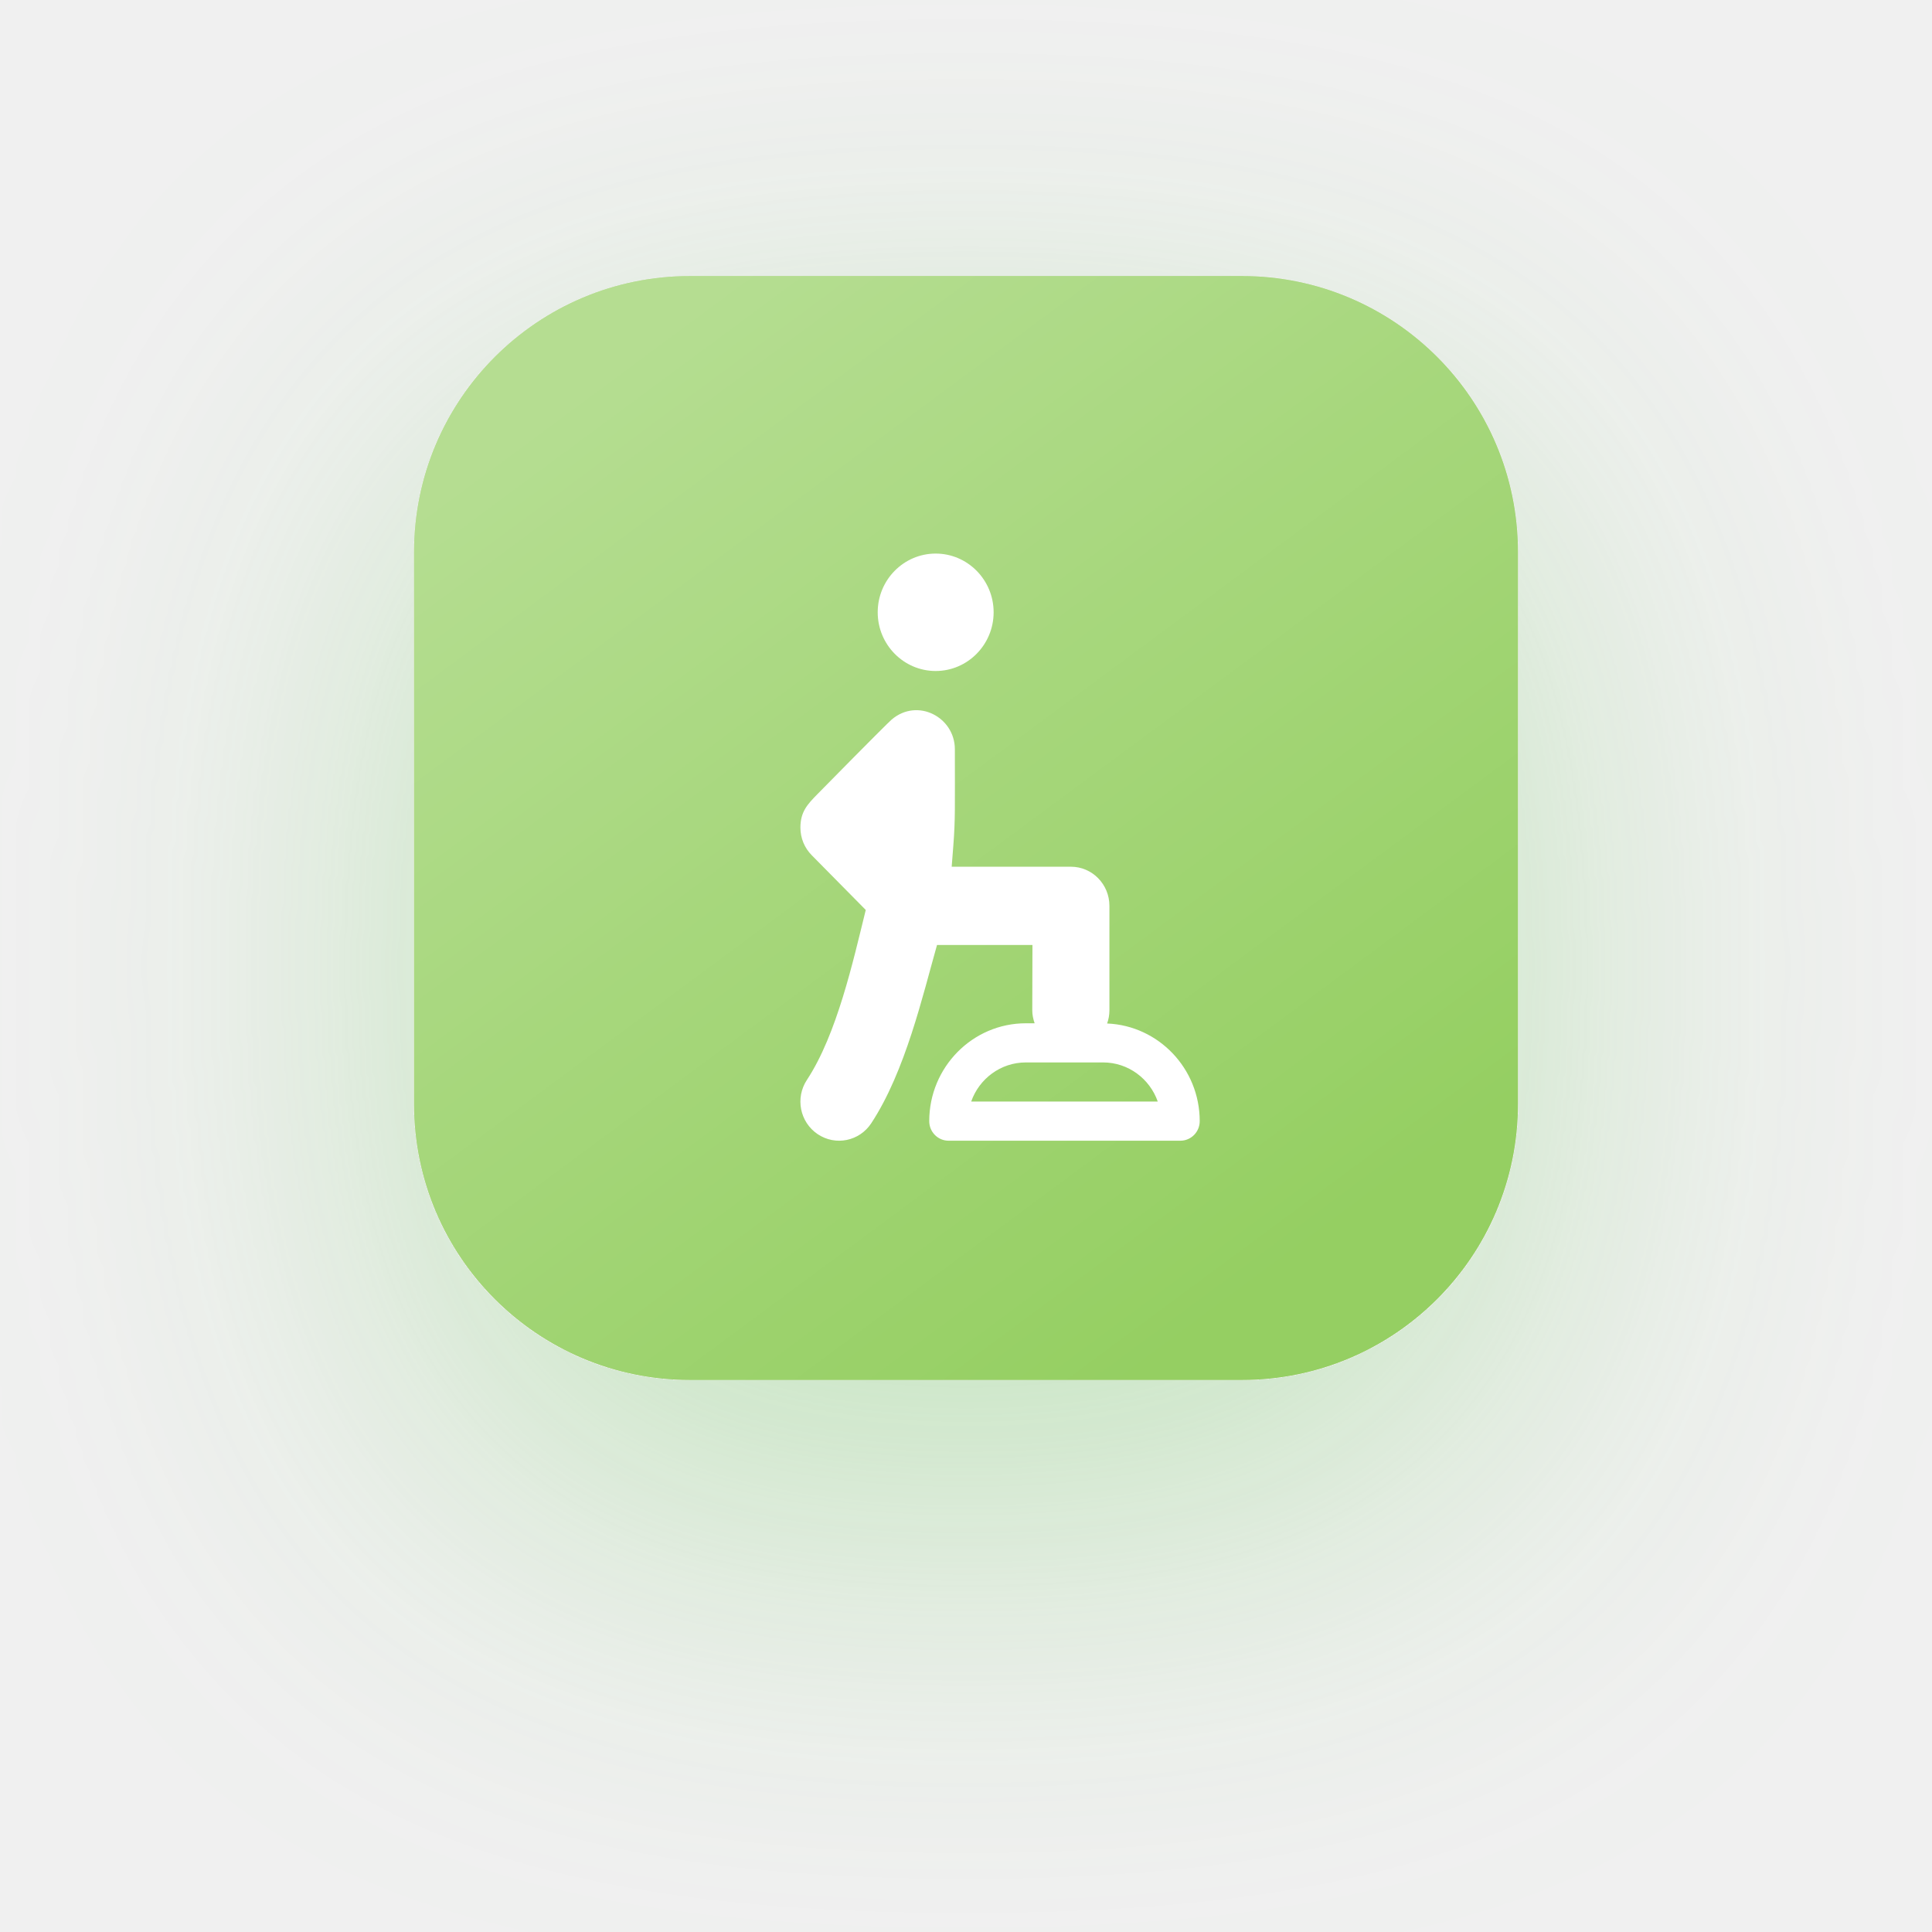
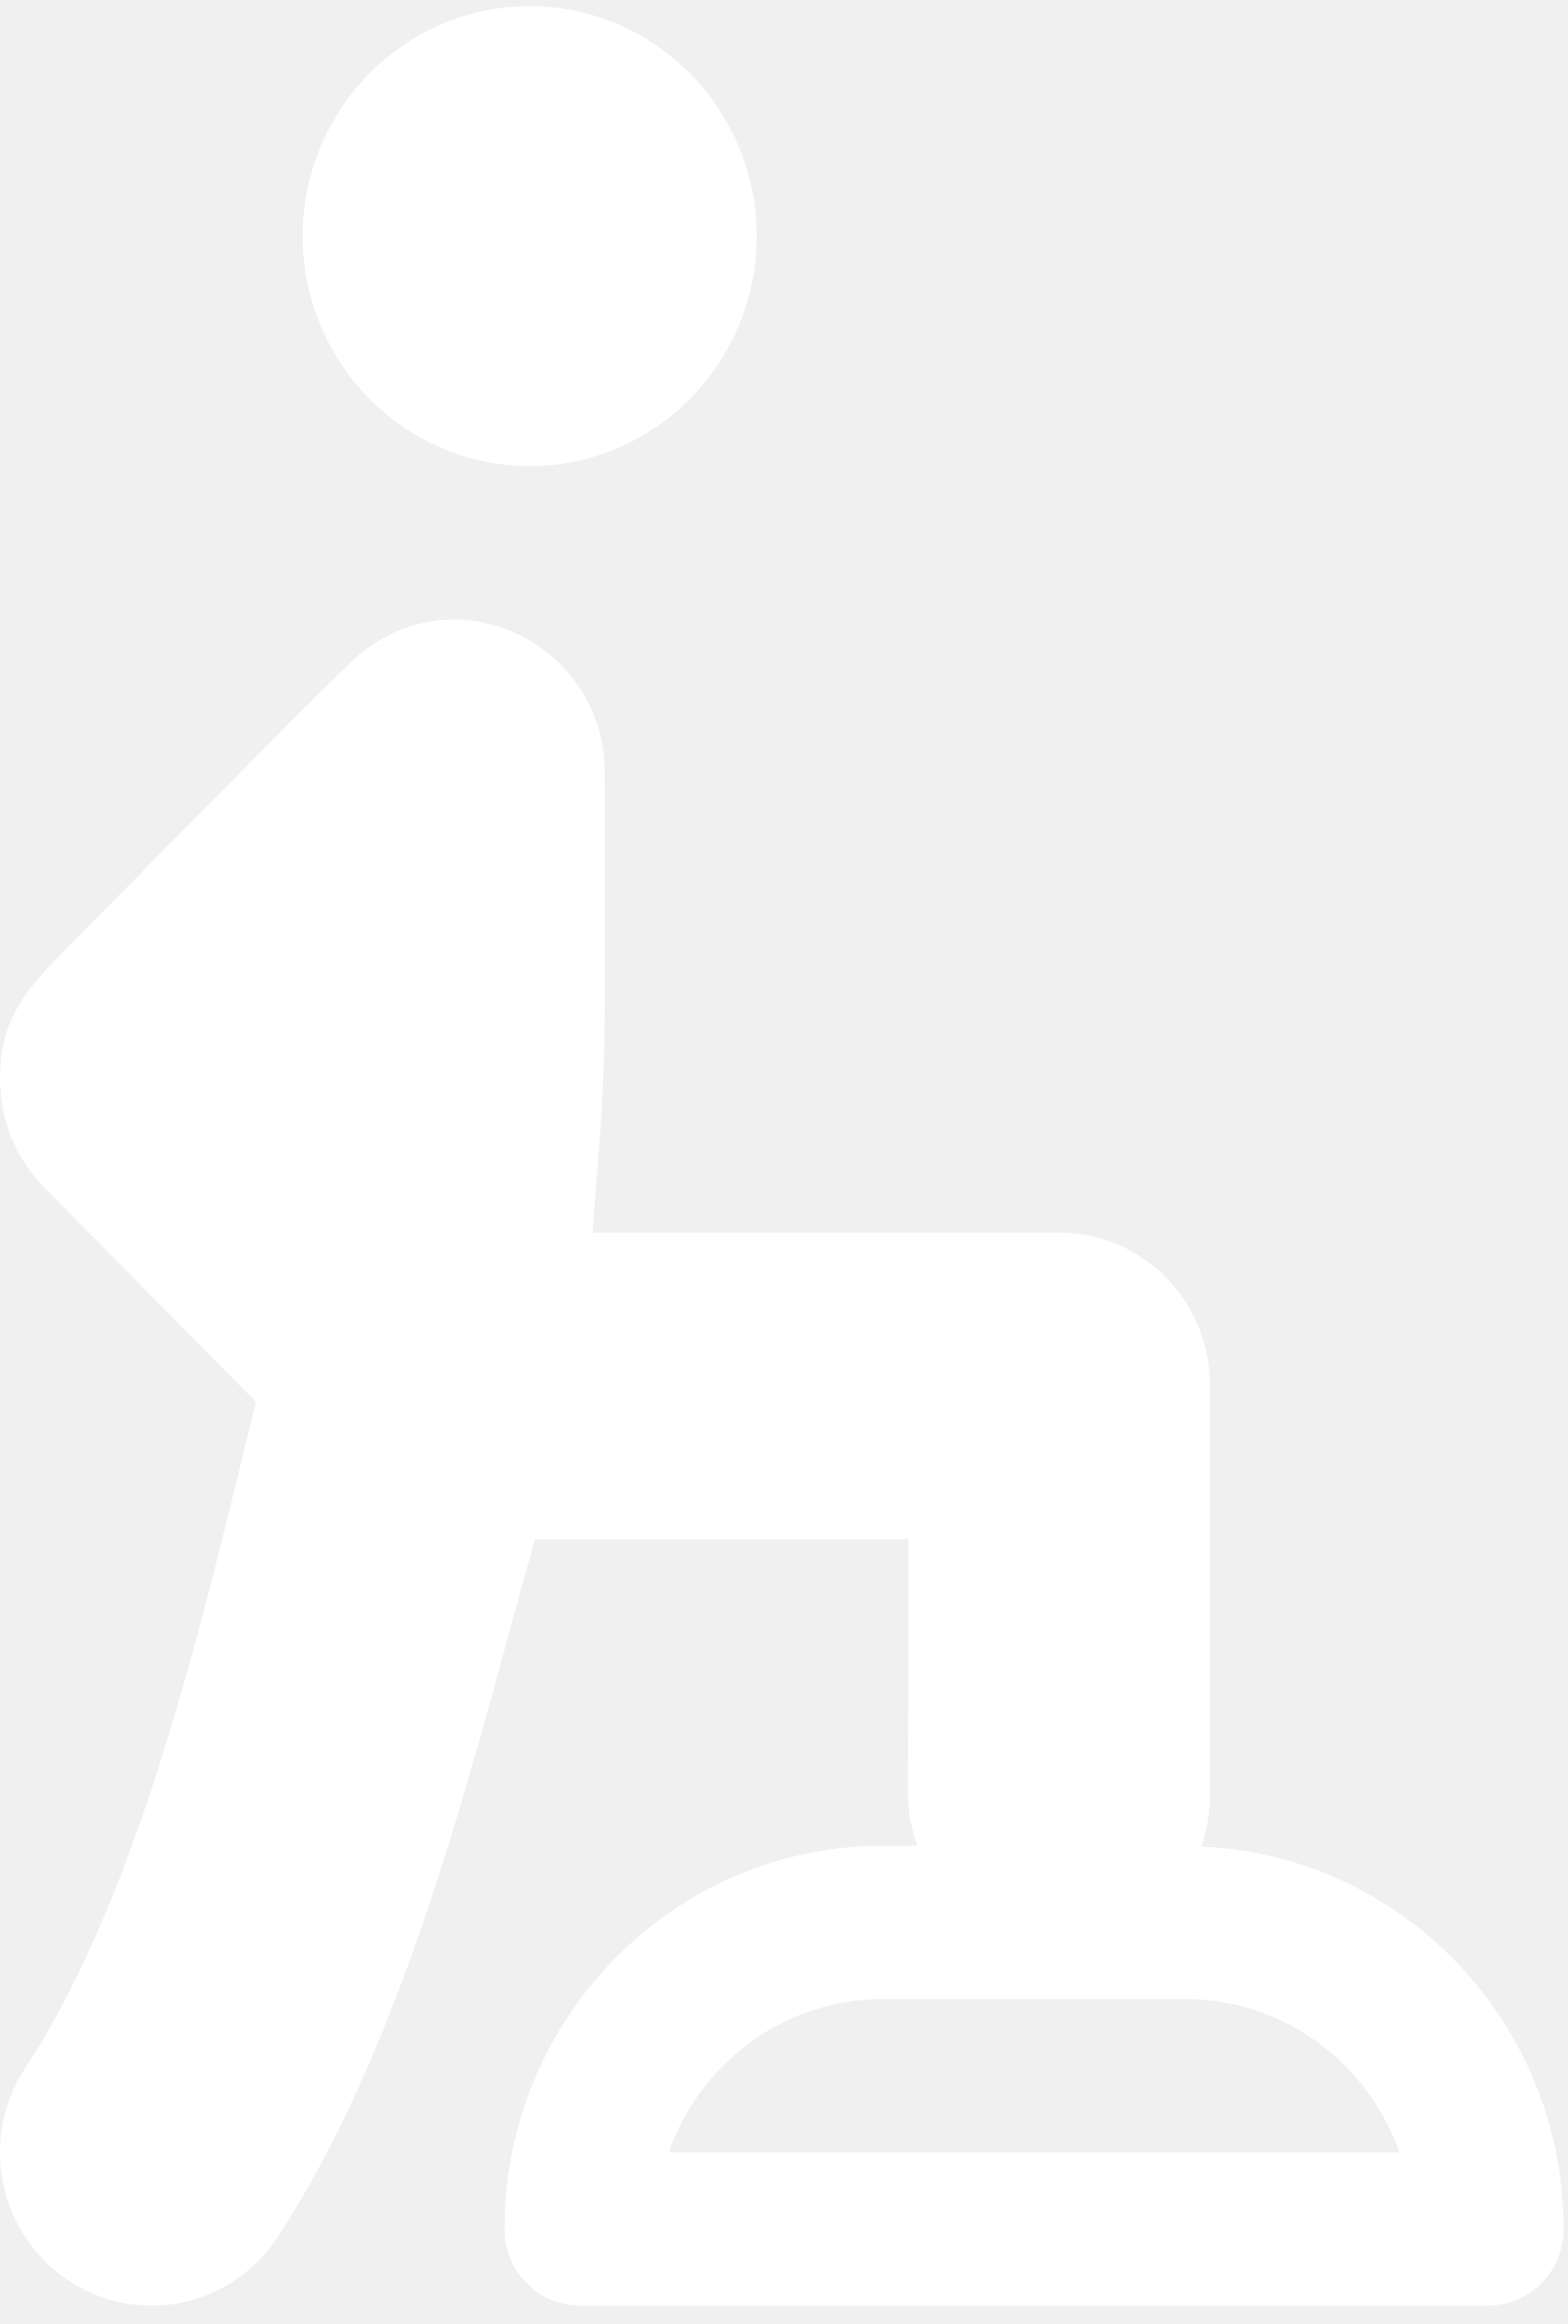
- <svg xmlns="http://www.w3.org/2000/svg" width="140" height="140" viewBox="0 0 140 140" fill="none">
-   <g filter="url(#filter0_d_191_15)">
-     <rect x="30" y="20" width="80" height="80" rx="20" fill="#95CF62" />
-     <rect x="30" y="20" width="80" height="80" rx="20" fill="url(#paint0_linear_191_15)" fill-opacity="0.3" />
-     <path d="M67.802 40.114C65.486 40.114 63.602 42.023 63.602 44.369C63.602 46.715 65.486 48.623 67.802 48.623C70.118 48.623 72.002 46.715 72.002 44.369C72.002 42.023 70.118 40.114 67.802 40.114Z" fill="white" />
-     <path d="M80.226 74.166C80.334 73.865 80.393 73.544 80.393 73.206V65.642C80.393 64.078 79.146 62.806 77.602 62.806H68.963L69.082 61.276C69.231 59.336 69.193 58.514 69.193 54.296C69.193 51.967 66.485 50.542 64.609 52.146C64.416 52.315 63.326 53.389 59.233 57.548C58.51 58.283 58.001 58.827 58.001 59.97C58.001 60.727 58.293 61.439 58.823 61.975L62.736 65.939C61.822 69.641 60.65 74.945 58.474 78.251C57.61 79.56 57.962 81.314 59.248 82.183C60.548 83.057 62.28 82.694 63.133 81.397C65.611 77.632 66.866 72.115 67.9 68.478H74.815L74.802 73.206C74.802 73.539 74.87 73.854 74.974 74.151H74.336C70.476 74.151 67.336 77.332 67.336 81.242C67.336 82.026 67.963 82.66 68.736 82.66H85.536C86.308 82.66 86.936 82.026 86.936 81.242C86.936 77.431 83.951 74.322 80.226 74.166ZM70.375 79.824C70.953 78.173 72.51 76.988 74.336 76.988H79.936C81.761 76.988 83.318 78.173 83.896 79.824H70.375Z" fill="white" />
-   </g>
-   <defs>
-     <filter id="filter0_d_191_15" x="0" y="0" width="140" height="140" filterUnits="userSpaceOnUse" color-interpolation-filters="sRGB">
-       <feFlood flood-opacity="0" result="BackgroundImageFix" />
-       <feColorMatrix in="SourceAlpha" type="matrix" values="0 0 0 0 0 0 0 0 0 0 0 0 0 0 0 0 0 0 127 0" result="hardAlpha" />
-       <feOffset dy="10" />
-       <feGaussianBlur stdDeviation="15" />
-       <feComposite in2="hardAlpha" operator="out" />
-       <feColorMatrix type="matrix" values="0 0 0 0 0.444 0 0 0 0 0.812 0 0 0 0 0.384 0 0 0 0.35 0" />
-       <feBlend mode="normal" in2="BackgroundImageFix" result="effect1_dropShadow_191_15" />
-       <feBlend mode="normal" in="SourceGraphic" in2="effect1_dropShadow_191_15" result="shape" />
-     </filter>
-     <linearGradient id="paint0_linear_191_15" x1="42" y1="28" x2="90.5" y2="93.5" gradientUnits="userSpaceOnUse">
-       <stop stop-color="white" />
-       <stop offset="1" stop-color="white" stop-opacity="0" />
-     </linearGradient>
-   </defs>
+ <svg xmlns="http://www.w3.org/2000/svg" width="29" height="43" viewBox="0 0 29 43" fill="none">
+   <path d="M9.802 0.114C7.486 0.114 5.602 2.023 5.602 4.369C5.602 6.715 7.486 8.624 9.802 8.624C12.118 8.624 14.002 6.715 14.002 4.369C14.002 2.023 12.118 0.114 9.802 0.114Z" fill="white" />
+   <path d="M22.226 34.166C22.334 33.865 22.393 33.544 22.393 33.206V25.642C22.393 24.078 21.146 22.805 19.602 22.805H10.963L11.082 21.276C11.232 19.336 11.193 18.514 11.193 14.296C11.193 11.967 8.485 10.542 6.609 12.146C6.416 12.315 5.326 13.389 1.233 17.548C0.51 18.283 0.001 18.826 0.001 19.97C0.001 20.727 0.293 21.439 0.823 21.976L4.737 25.939C3.822 29.641 2.65 34.945 0.474 38.251C-0.39 39.56 -0.038 41.314 1.248 42.183C2.548 43.057 4.28 42.694 5.133 41.397C7.611 37.632 8.866 32.115 9.9 28.478H16.815L16.802 33.206C16.802 33.539 16.87 33.854 16.974 34.151H16.336C12.476 34.151 9.336 37.332 9.336 41.242C9.336 42.026 9.963 42.66 10.736 42.66H27.536C28.308 42.66 28.936 42.026 28.936 41.242C28.936 37.431 25.951 34.322 22.226 34.166ZM12.375 39.824C12.953 38.173 14.51 36.988 16.336 36.988H21.936C23.761 36.988 25.318 38.173 25.896 39.824H12.375Z" fill="white" />
</svg>
